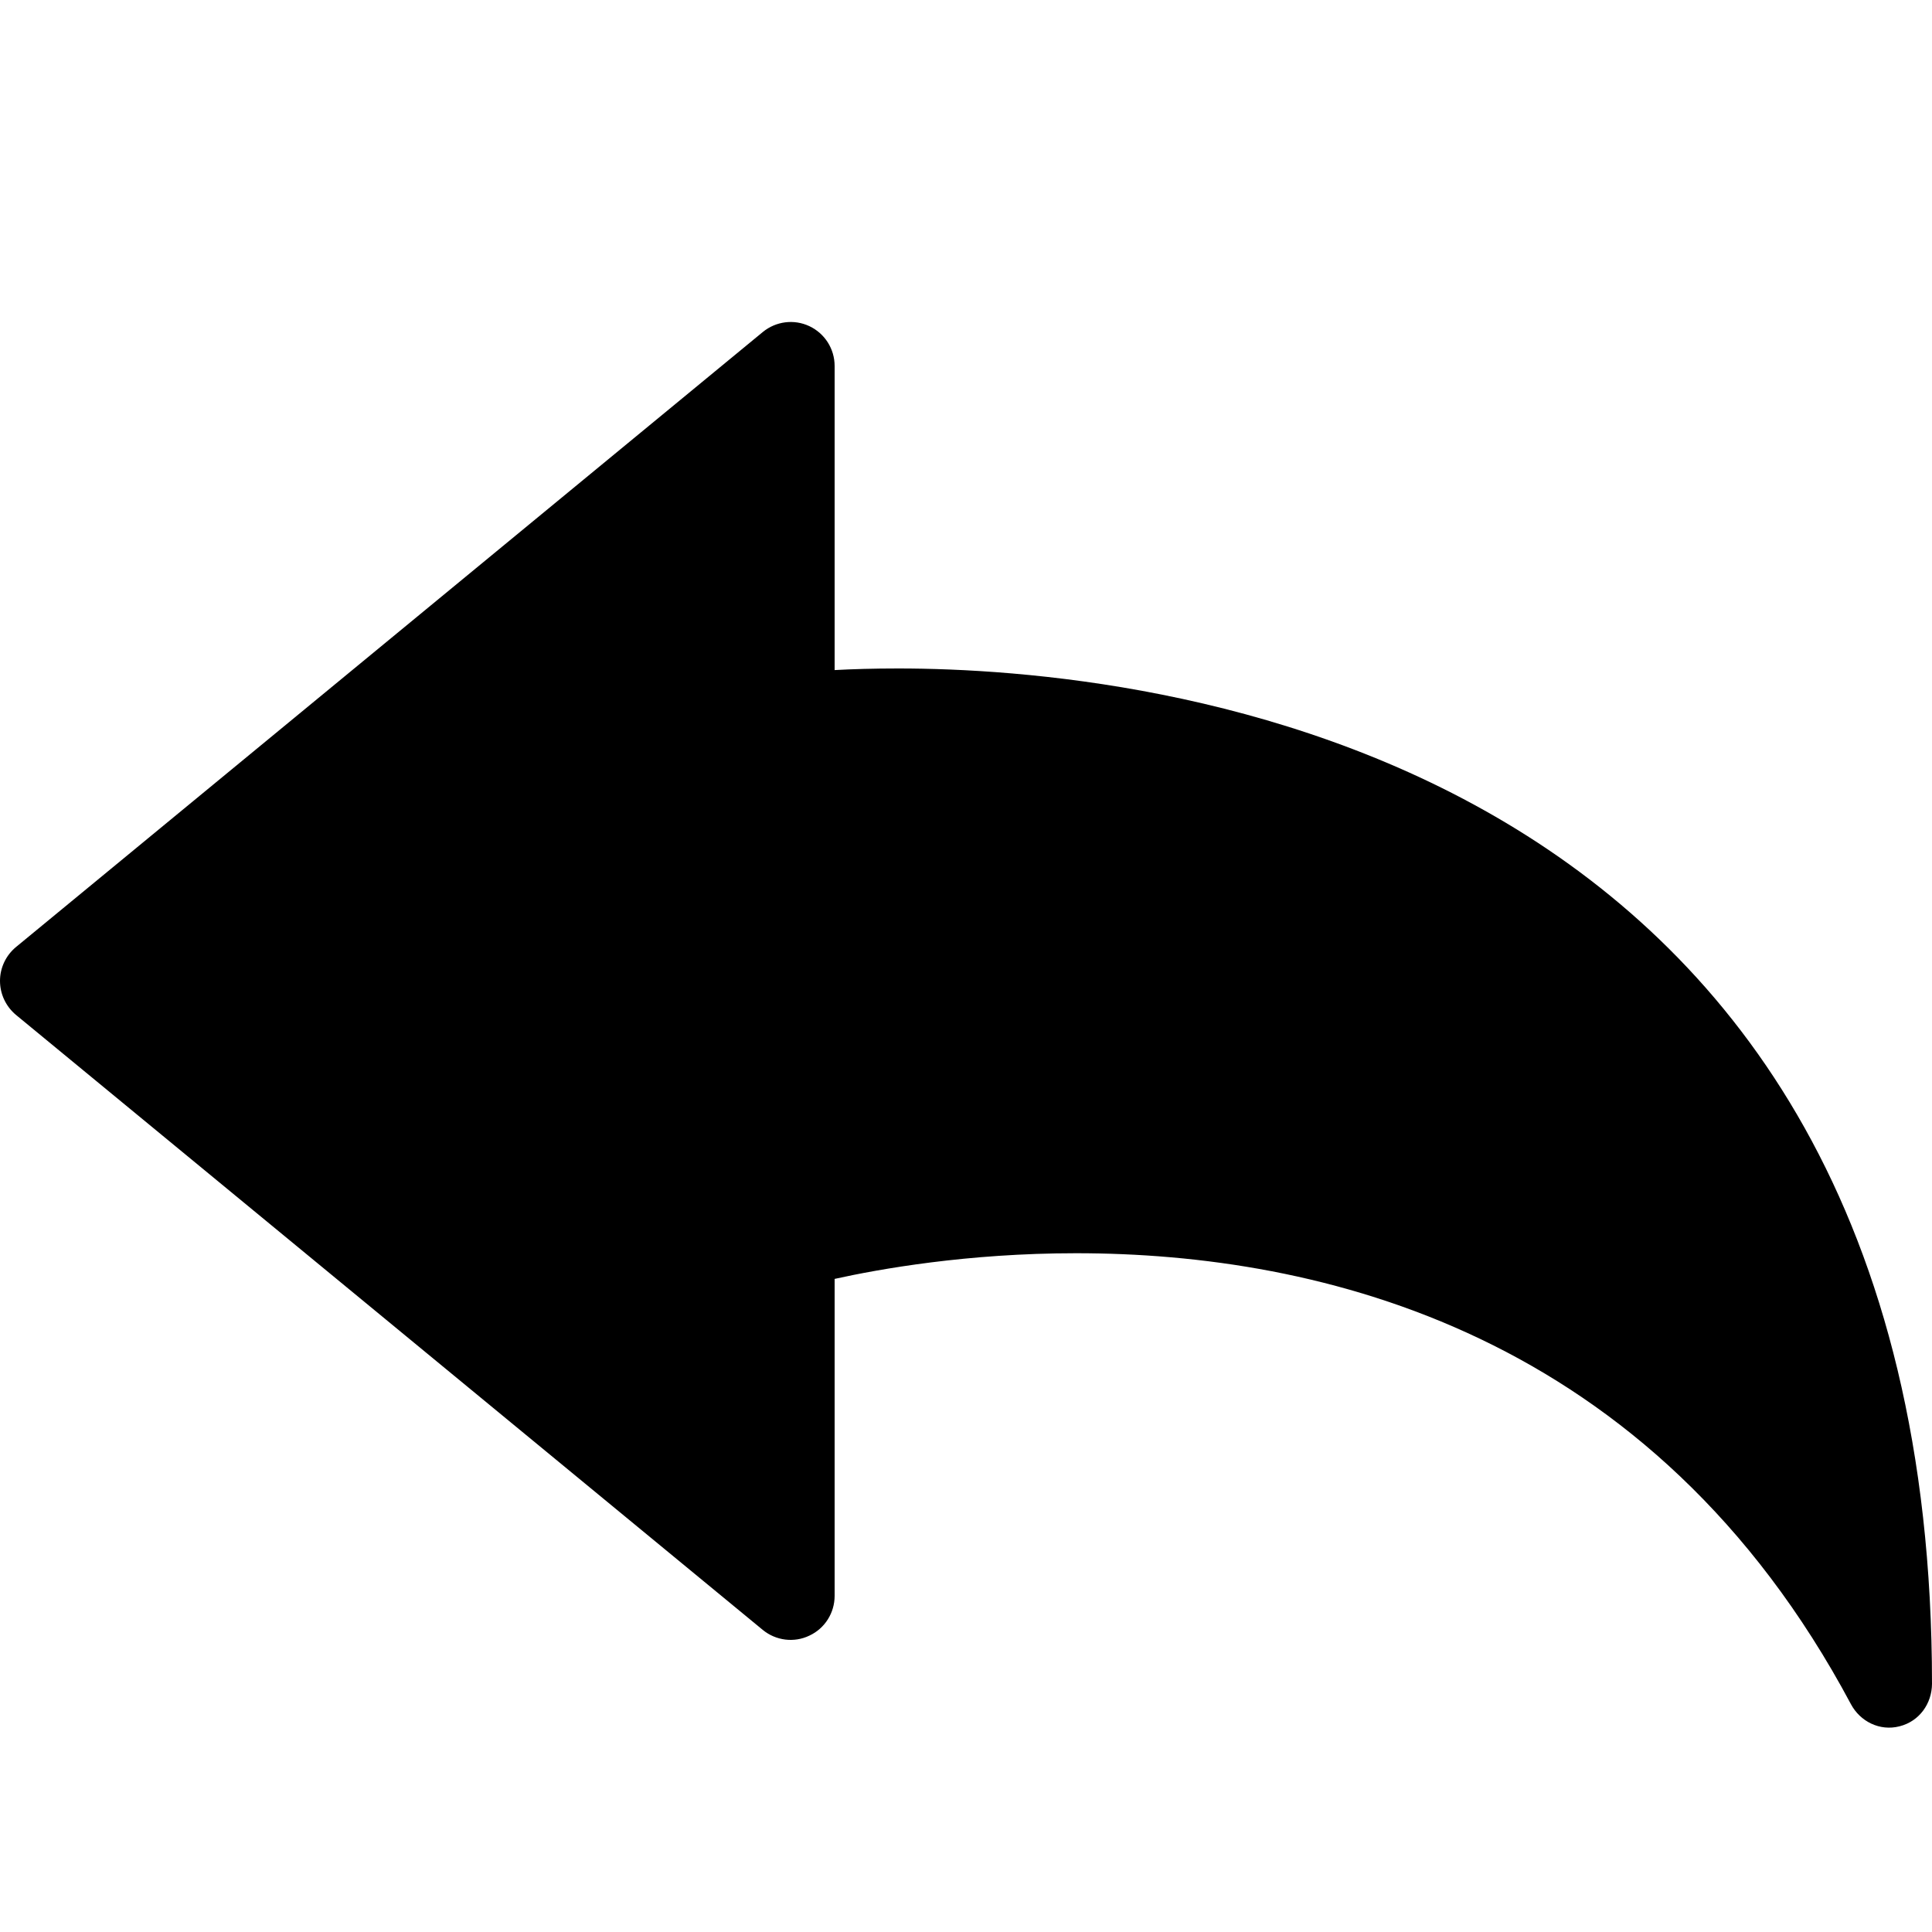
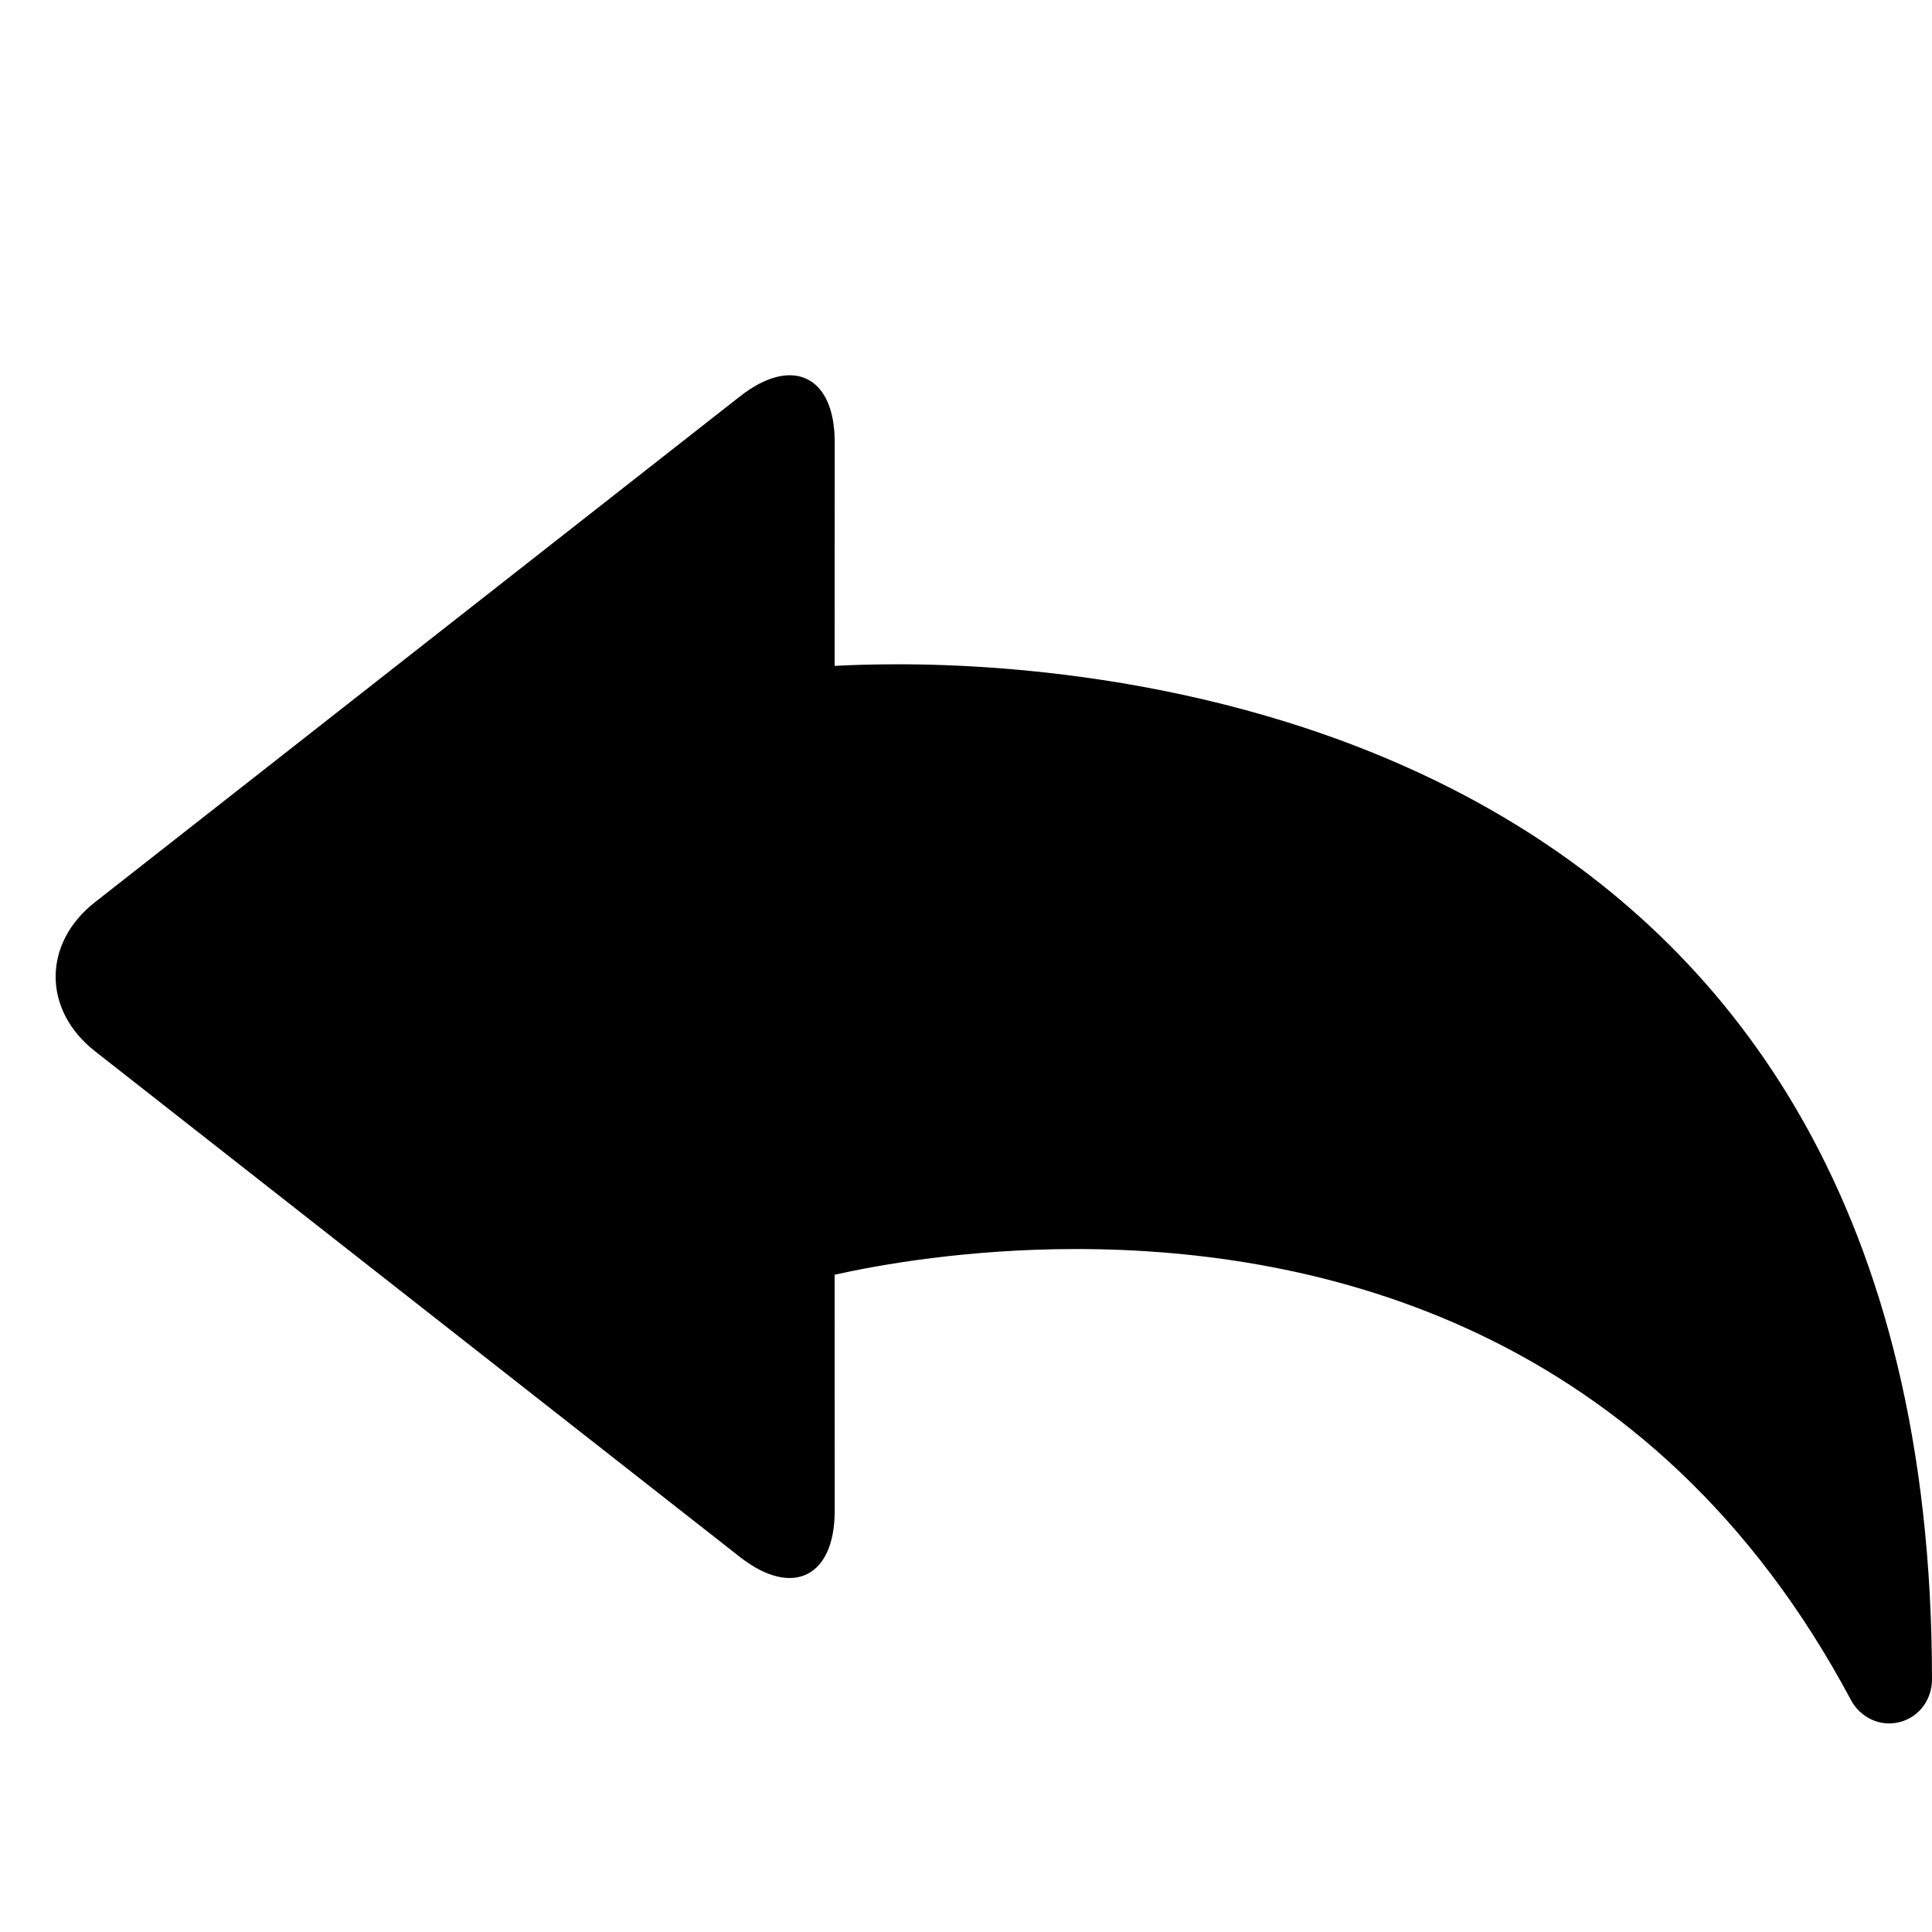
<svg xmlns="http://www.w3.org/2000/svg" width="24px" height="24px" viewBox="0 0 24 24" version="1.1">
  <defs />
  <g id="Icons" stroke="none" stroke-width="1">
    <g id="reply">
-       <path d="M11.158,8.304 C10.85,8.304 10.584,8.312 10.368,8.324 L10.368,4.546 C10.368,4.335 10.247,4.143 10.055,4.052 C9.865,3.962 9.639,3.99 9.475,4.125 L0.199,11.764 C0.073,11.868 0,12.023 0,12.185 C0,12.348 0.073,12.503 0.199,12.608 L9.475,20.247 C9.638,20.381 9.865,20.41 10.055,20.318 C10.247,20.229 10.368,20.035 10.368,19.825 L10.368,15.887 C10.92,15.765 12.015,15.568 13.367,15.568 C16.39,15.568 20.523,16.539 22.993,21.17 C23.107,21.384 23.35,21.508 23.596,21.445 C23.844,21.383 23.998,21.162 24,20.918 C24,9.216 14.172,8.304 11.158,8.304 L11.158,8.304 Z" />
+       <path d="M10.368,8.272 L10.369,5.494 C10.37,4.669 9.841,4.414 9.191,4.925 L1.179,11.208 C0.528,11.719 0.529,12.547 1.179,13.058 L9.191,19.341 C9.842,19.851 10.37,19.593 10.369,18.765 L10.368,15.835 C10.92,15.712 12.015,15.516 13.367,15.516 C16.39,15.516 20.523,16.486 22.993,21.118 C23.107,21.332 23.35,21.455 23.596,21.393 C23.844,21.331 23.998,21.109 24,20.866 C24,9.163 14.172,8.252 11.158,8.252 C10.85,8.252 10.584,8.26 10.368,8.272 Z" id="forward" />
    </g>
  </g>
</svg>
